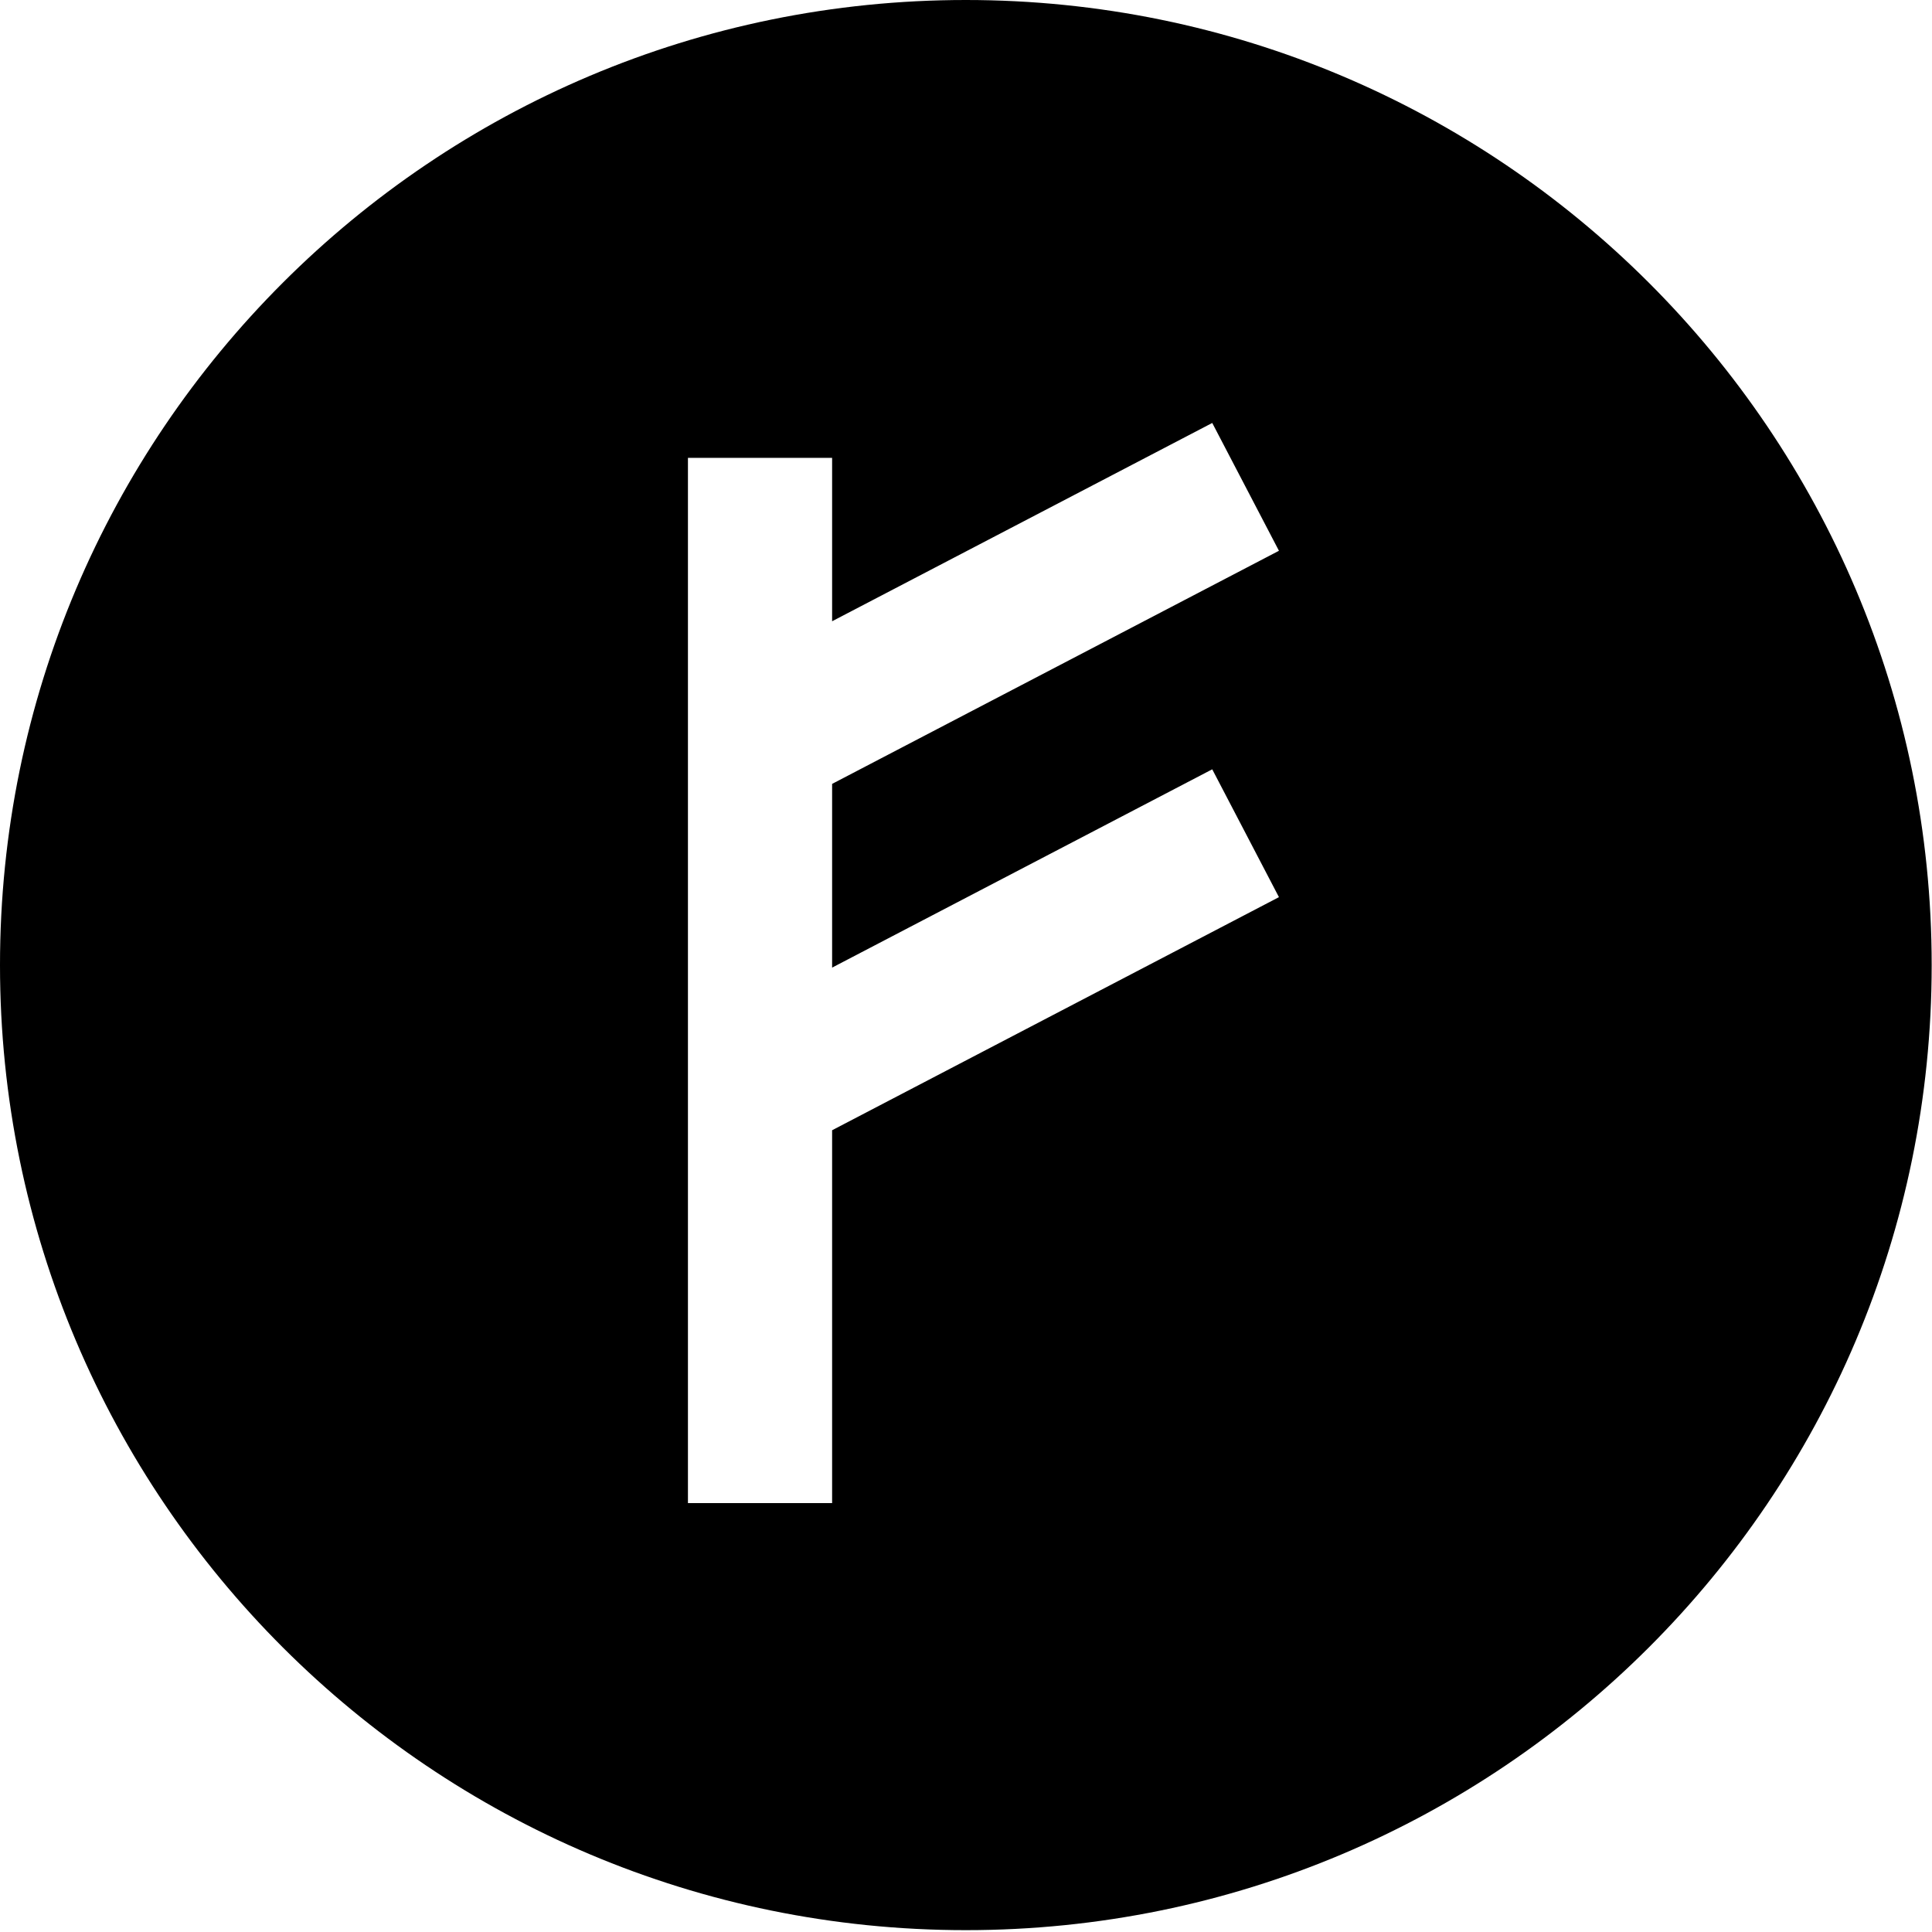
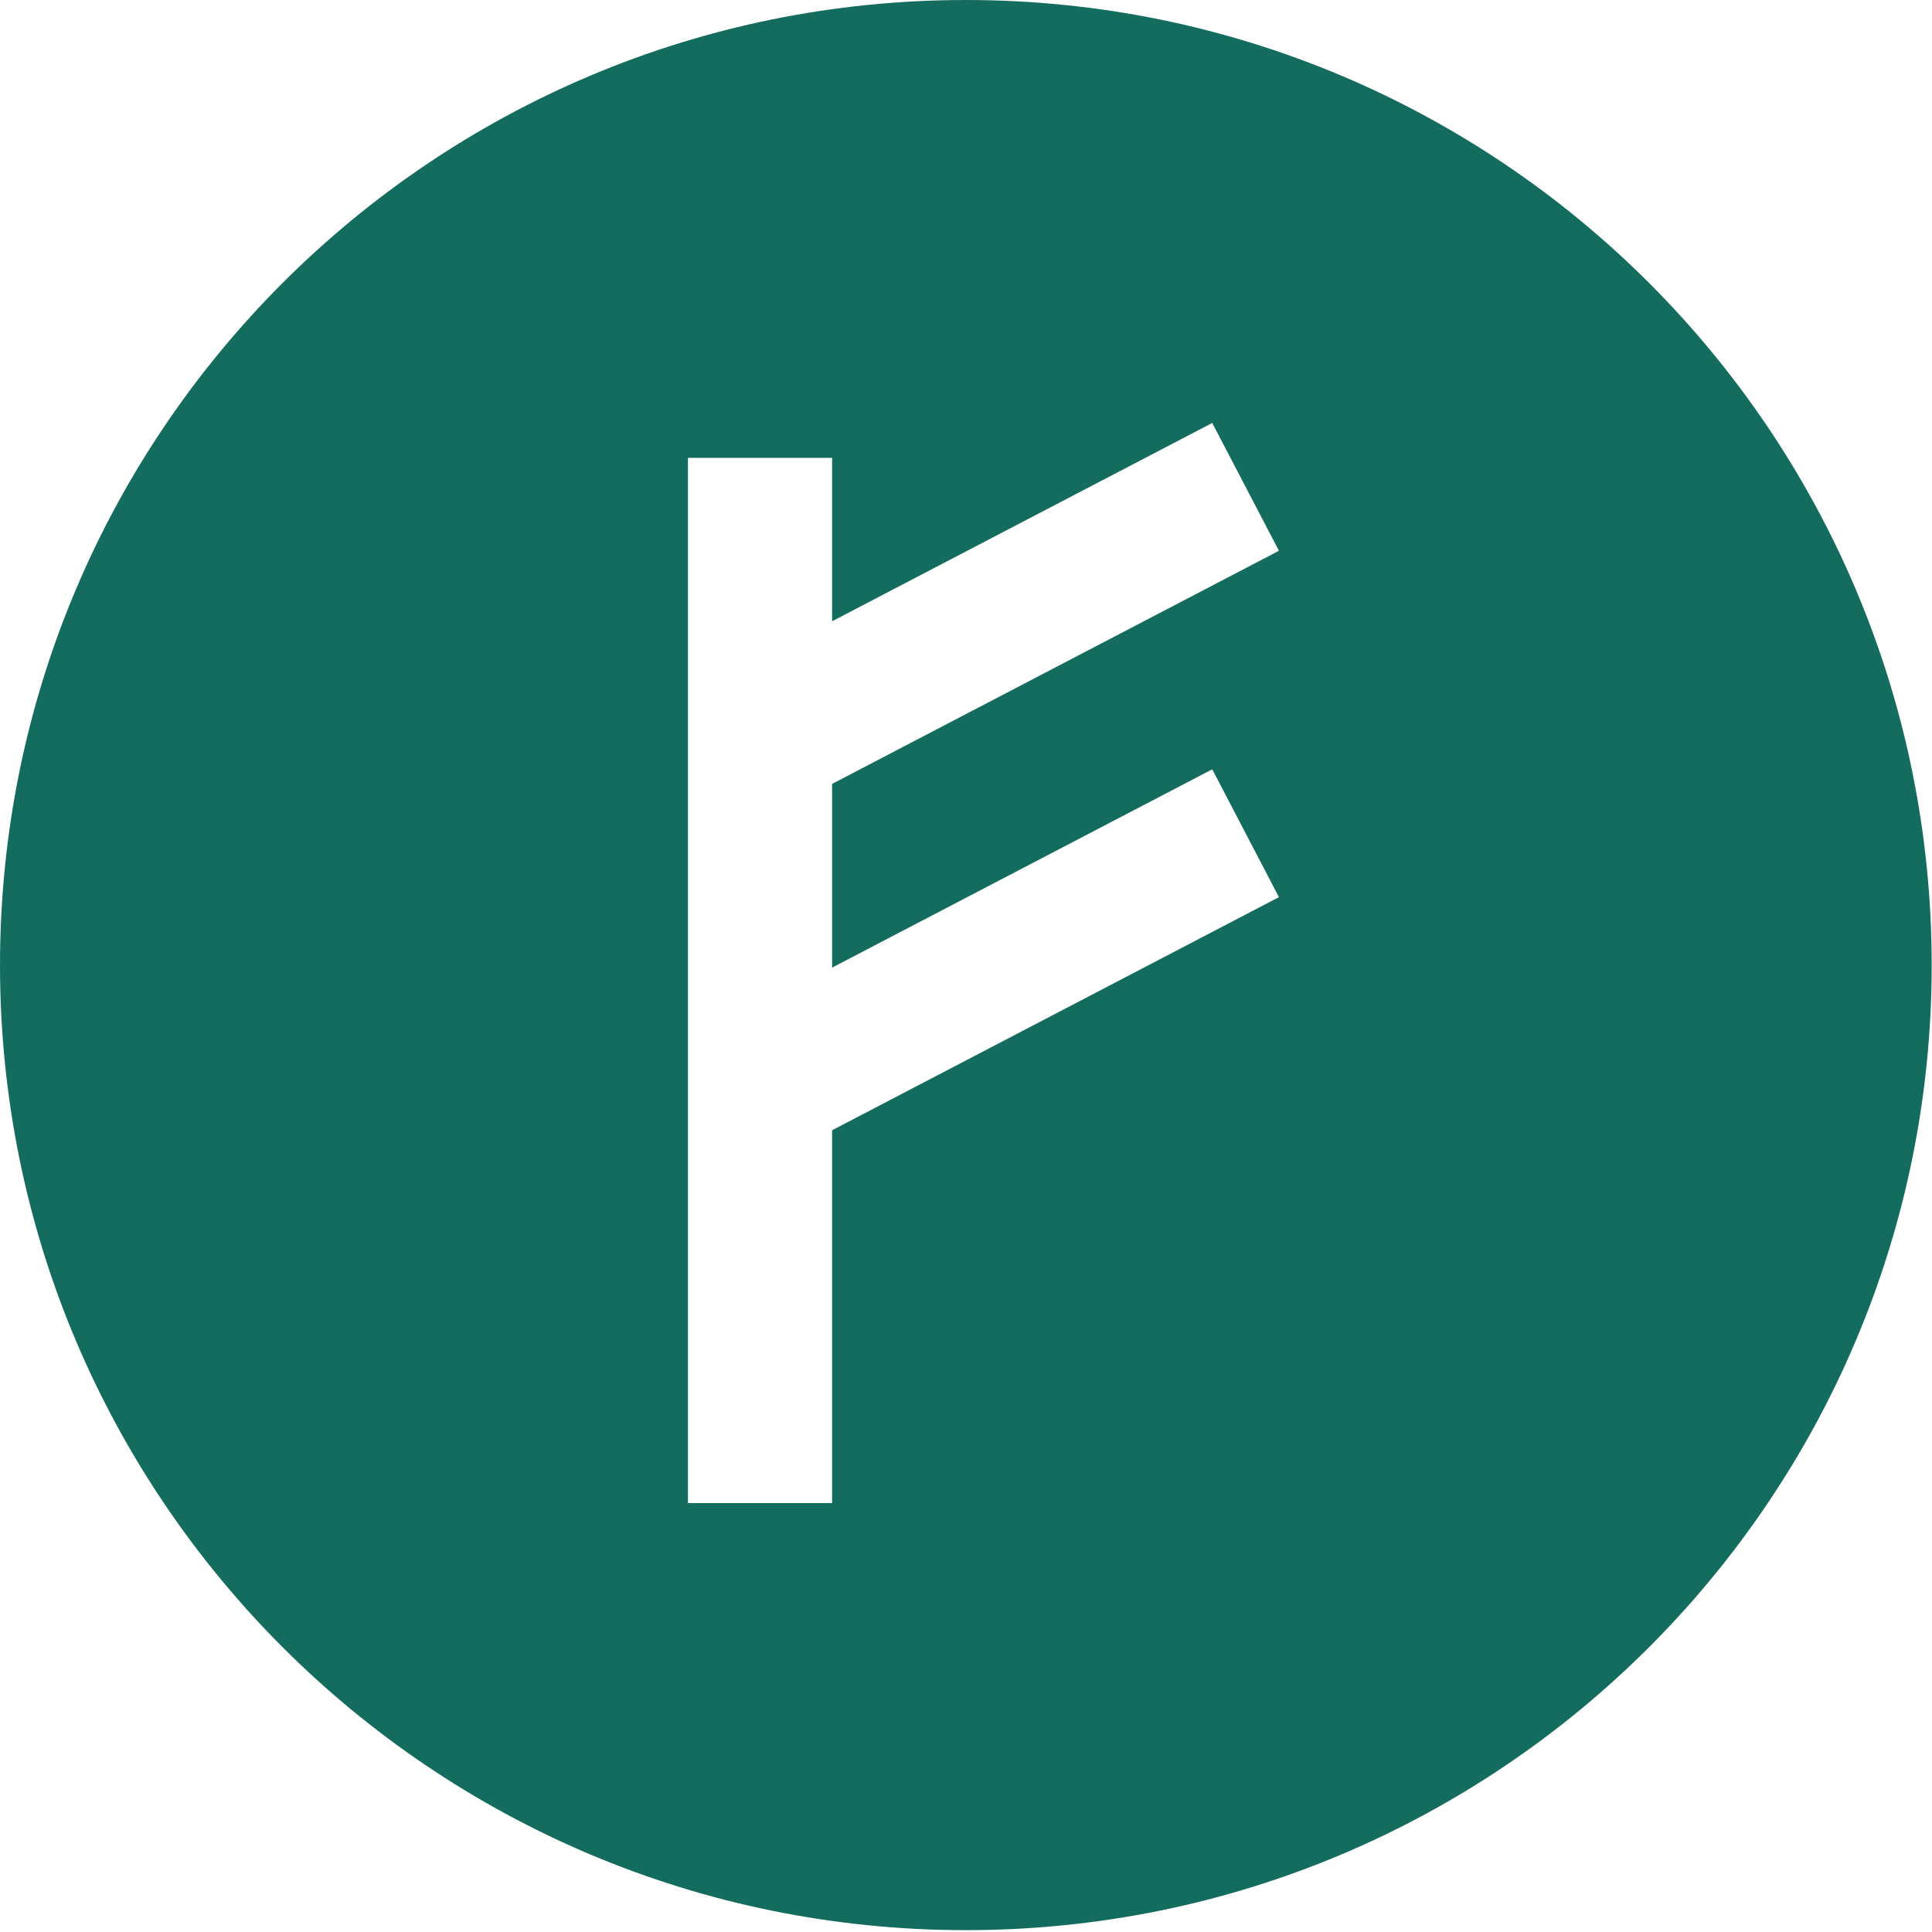
<svg xmlns="http://www.w3.org/2000/svg" width="595.279" height="595.28" viewBox="0 123.305 595.279 595.28">
-   <path d="M297.592 123.305C133.235 123.305 0 256.429 0 420.665c0 164.221 133.235 297.35 297.591 297.35 164.353 0 297.591-133.129 297.591-297.35.001-164.236-133.237-297.36-297.59-297.36zm75.918 237.037l20.552 39.388-137.675 71.821v114.876h-44.421V264.385h44.421v50.337l117.124-61.097 20.552 39.382-137.675 71.825v56.609l117.122-61.099z" />
+   <path fill="#136c5e" d="M297.592 123.305C133.235 123.305 0 256.429 0 420.665c0 164.221 133.235 297.35 297.591 297.35 164.353 0 297.591-133.129 297.591-297.35.001-164.236-133.237-297.36-297.59-297.36zm75.918 237.037l20.552 39.388-137.675 71.821v114.876h-44.421V264.385h44.421v50.337l117.124-61.097 20.552 39.382-137.675 71.825v56.609l117.122-61.099z" />
</svg>
